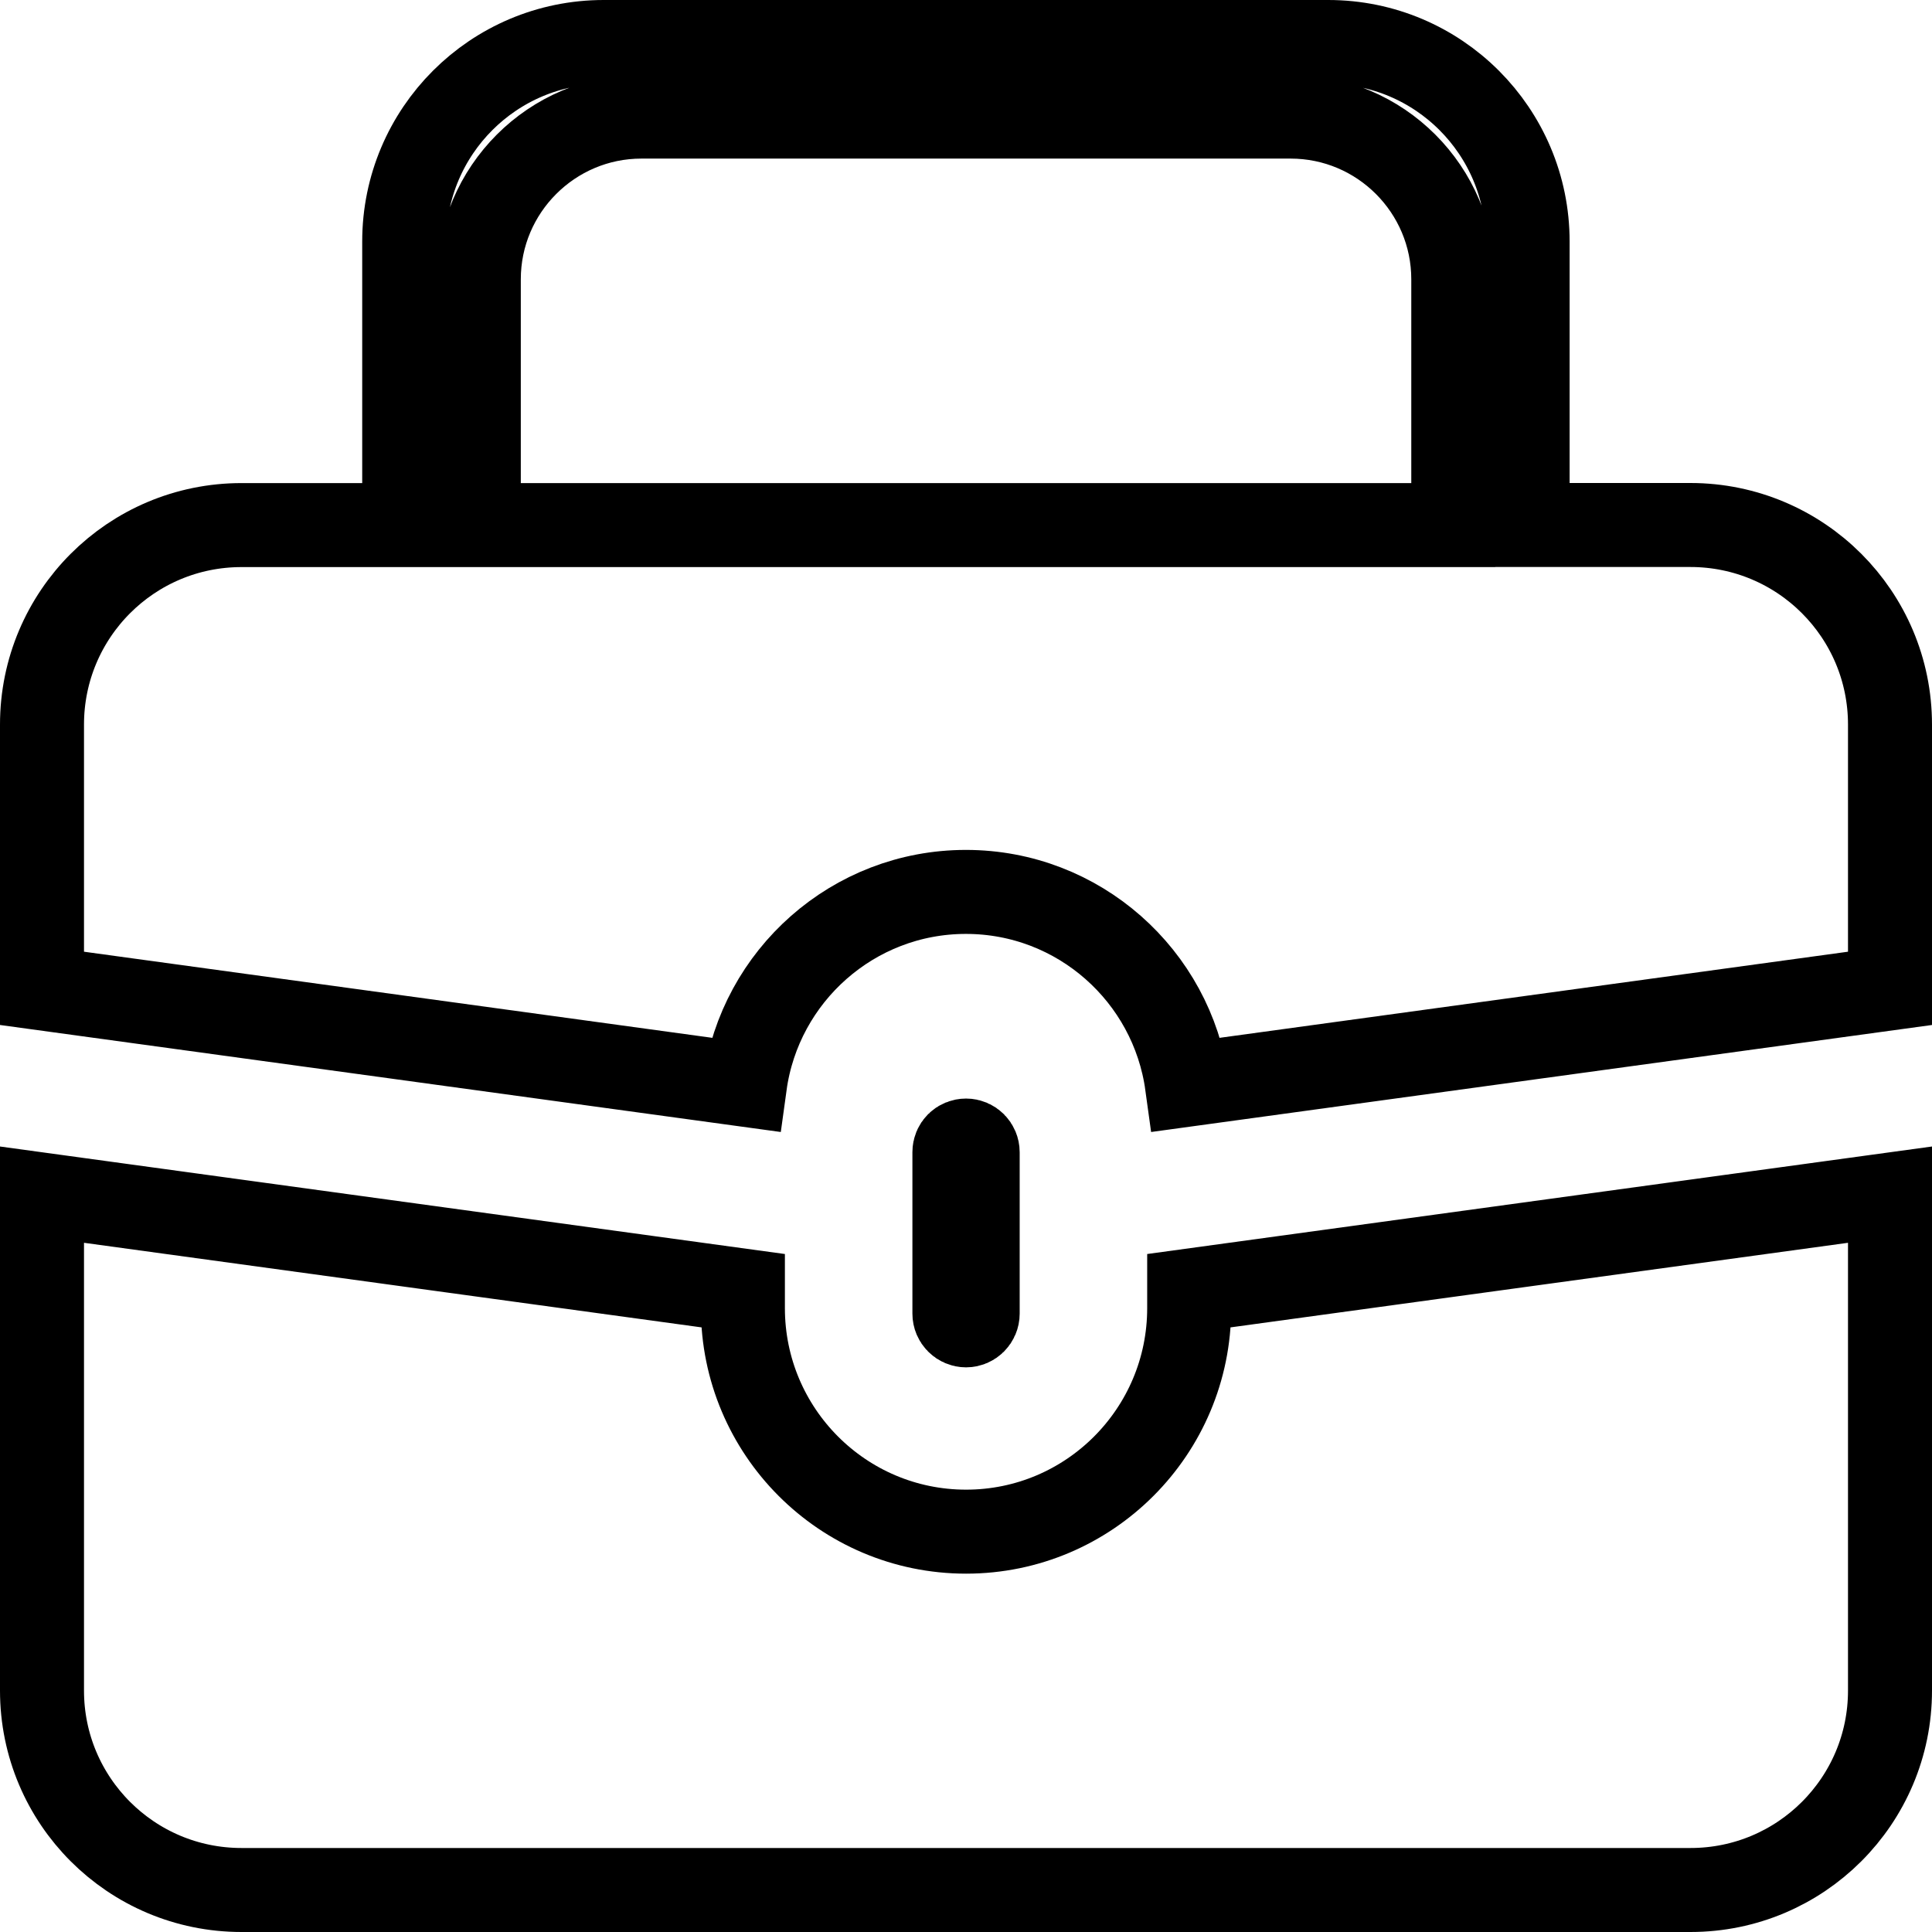
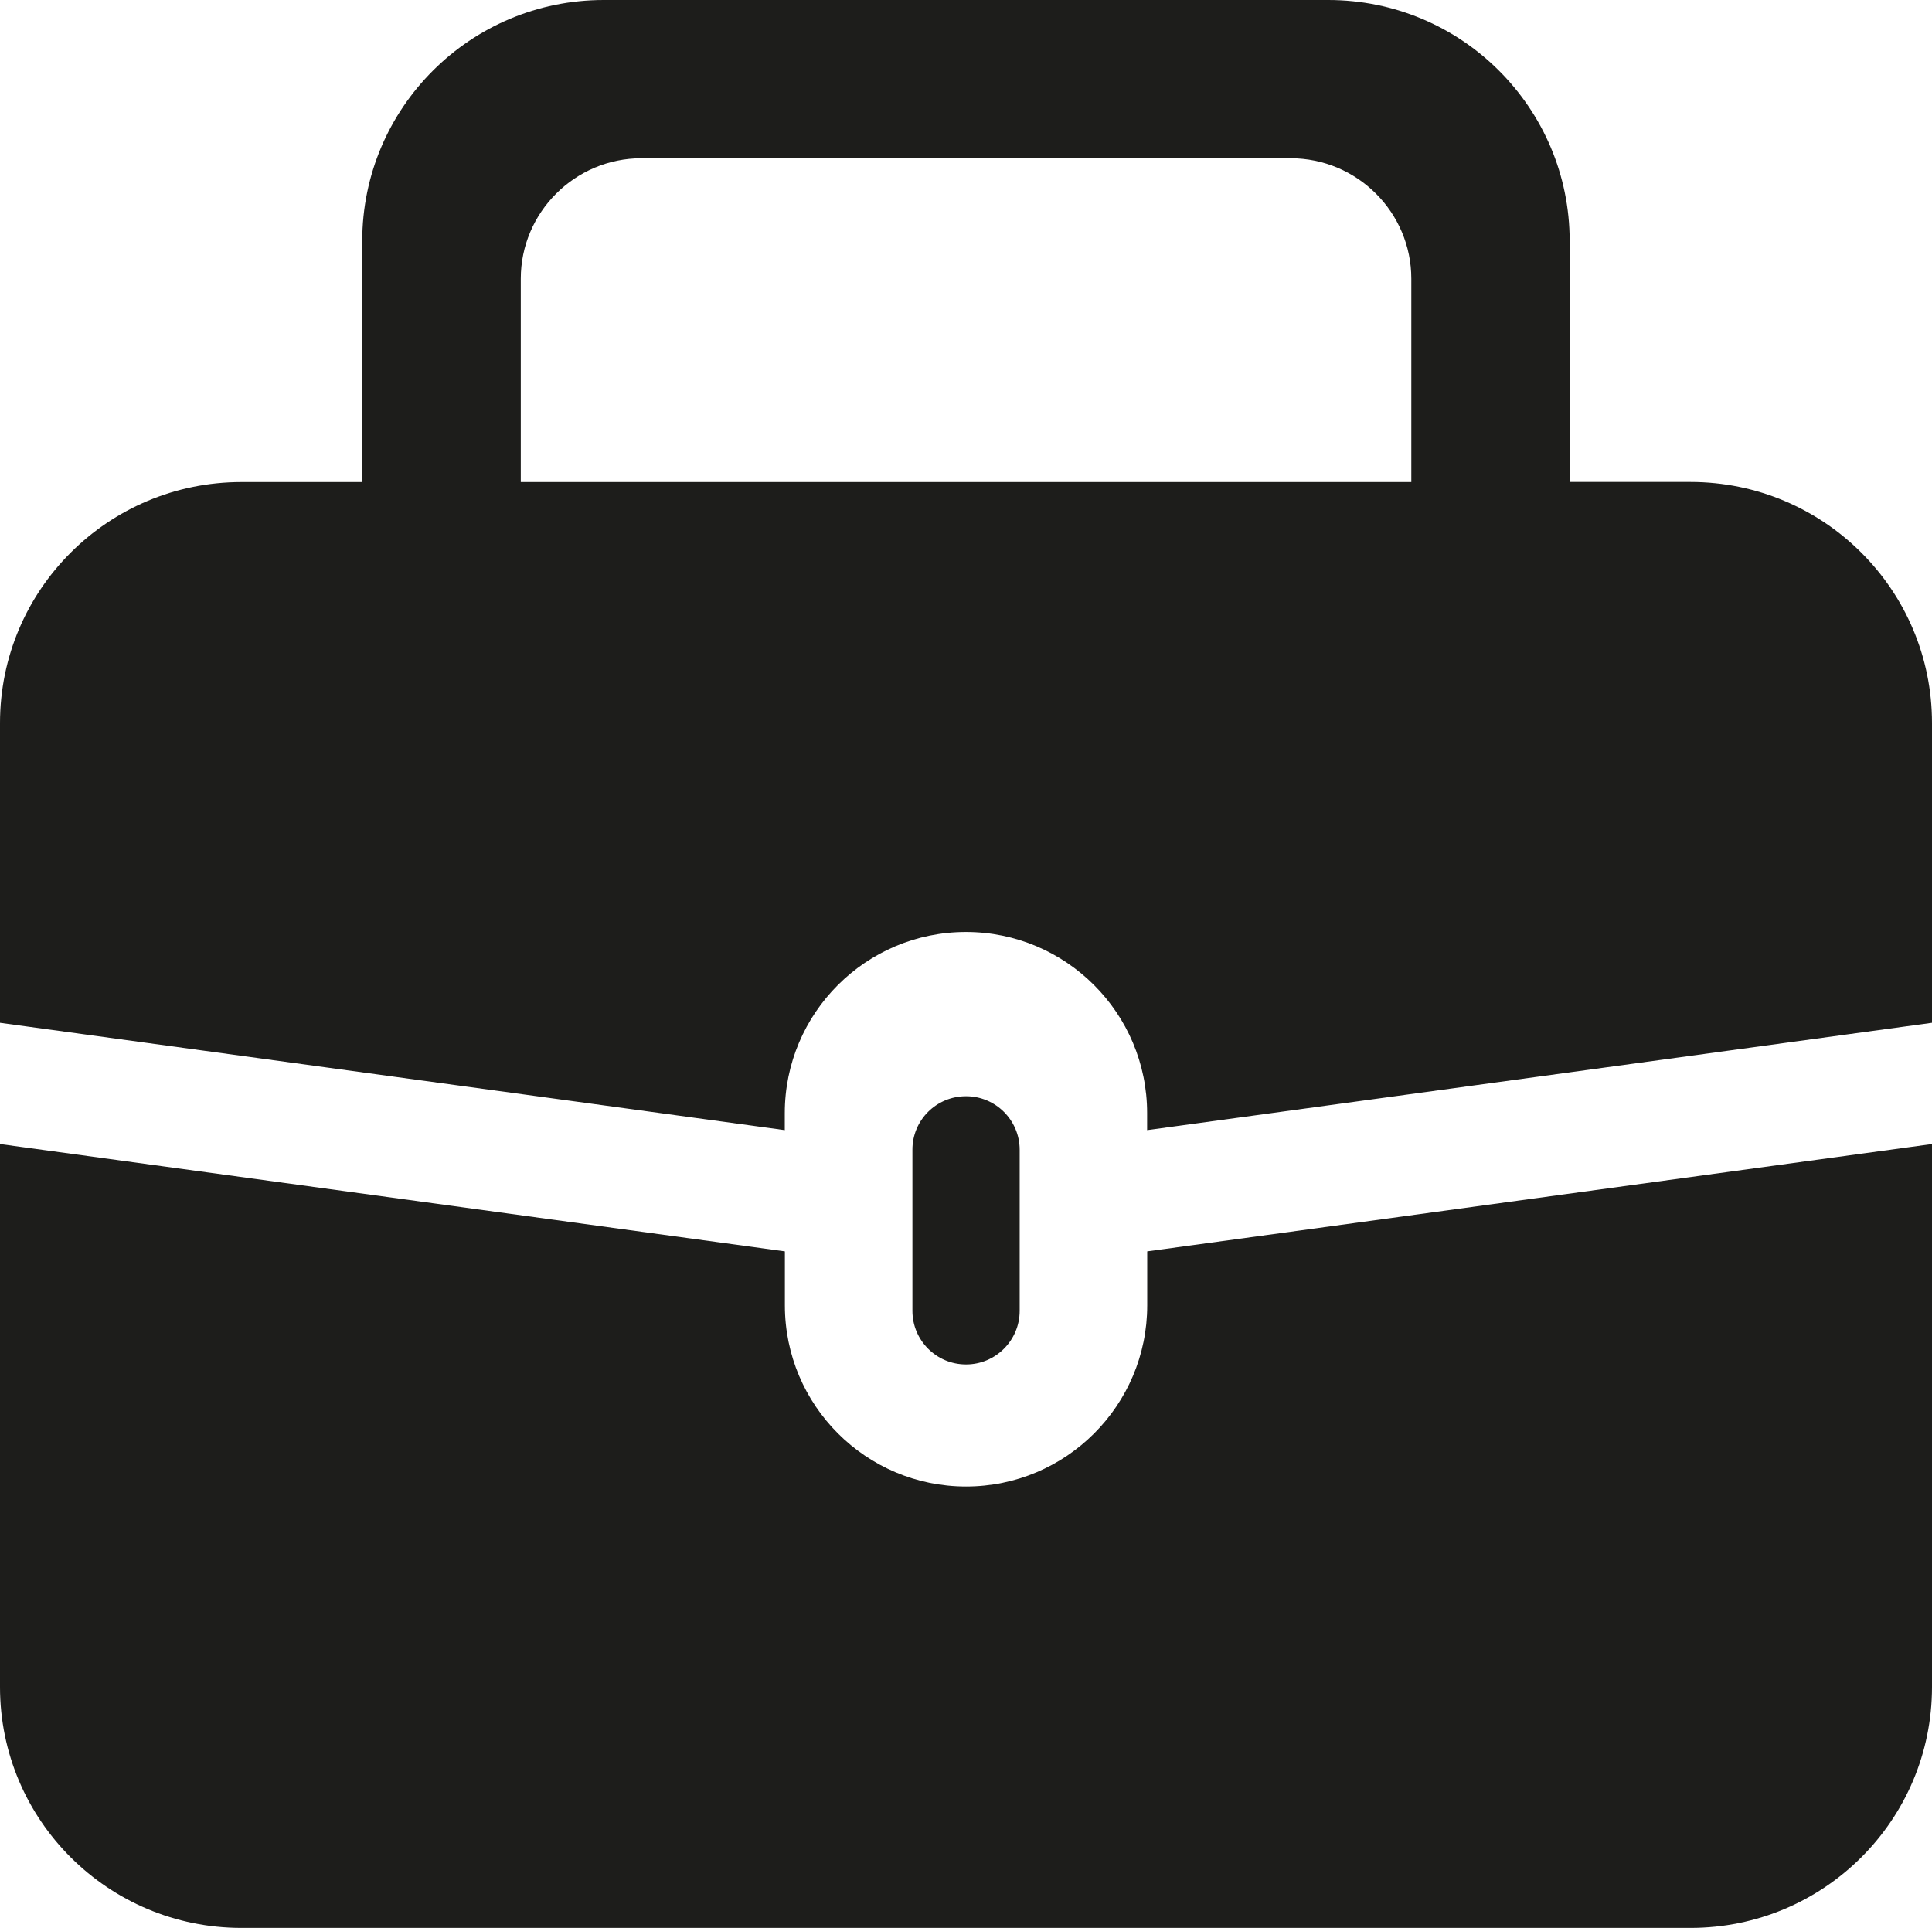
- <svg xmlns="http://www.w3.org/2000/svg" width="23" height="23" viewBox="0 0 23 23" fill="none">
-   <path d="M5.7 5.751V6.251H6.2H16.801H17.301V5.751V3.325C17.301 2.257 16.434 1.388 15.364 1.388H7.636C6.569 1.388 5.7 2.257 5.7 3.325V5.751ZM11.362 13.718L11.362 13.716C11.362 13.639 11.422 13.578 11.501 13.578C11.576 13.578 11.639 13.639 11.639 13.718V15.638C11.639 15.716 11.576 15.778 11.501 15.778C11.425 15.778 11.362 15.716 11.362 15.638L11.362 13.718ZM18.686 6.25H20.125C21.437 6.251 22.5 7.313 22.5 8.626V11.766L14.131 12.913C13.953 11.618 12.843 10.618 11.499 10.618C10.156 10.618 9.046 11.618 8.868 12.913L0.5 11.766V8.626C0.5 7.313 1.563 6.251 2.875 6.251H4.312H4.812V5.751V2.875C4.812 1.563 5.876 0.5 7.187 0.5H15.812C17.123 0.5 18.186 1.563 18.186 2.875V5.75V6.25H18.686ZM14.157 15.365L22.5 14.222V20.126C22.5 21.438 21.437 22.5 20.125 22.5H2.875C1.563 22.5 0.5 21.438 0.5 20.126V14.222L8.844 15.365V15.573C8.844 17.041 10.033 18.234 11.501 18.234C12.968 18.234 14.157 17.041 14.157 15.573V15.365Z" stroke="black" />
+ <svg xmlns="http://www.w3.org/2000/svg" version="1.1" id="Calque_1" x="0px" y="0px" viewBox="0 0 20.571 20.529" style="enable-background:new 0 0 20.571 20.529;" xml:space="preserve">
+   <style type="text/css">
+ 	.st0{fill:#1D1D1B;}
+ </style>
+   <path class="st0" d="M5.545,5.133h9.482V2.968c0-0.707-0.576-1.283-1.286-1.283H6.83c-0.708,0-1.285,0.576-1.285,1.283V5.133z   M10.286,11.673c0.315,0,0.571,0.255,0.571,0.571v1.714c0,0.315-0.256,0.571-0.571,0.571c-0.316,0-0.571-0.256-0.571-0.571v-1.714  C9.714,11.928,9.969,11.673,10.286,11.673 M20.571,7.699v3.192l-8.357,1.143v-0.181c0-1.065-0.864-1.929-1.929-1.929  s-1.929,0.864-1.929,1.929v0.181L0,10.891V7.699c0-1.418,1.151-2.566,2.571-2.566h1.286V2.566C3.857,1.149,5.008,0,6.428,0h7.714  c1.42,0,2.571,1.149,2.571,2.566v2.566H18C19.42,5.133,20.571,6.281,20.571,7.699 M20.571,12.182v5.782  c0,1.417-1.151,2.565-2.571,2.565H2.571C1.151,20.529,0,19.381,0,17.964v-5.782l8.357,1.143V13.9c0,1.065,0.864,1.929,1.929,1.929  s1.929-0.864,1.929-1.929v-0.575L20.571,12.182z" />
</svg>
